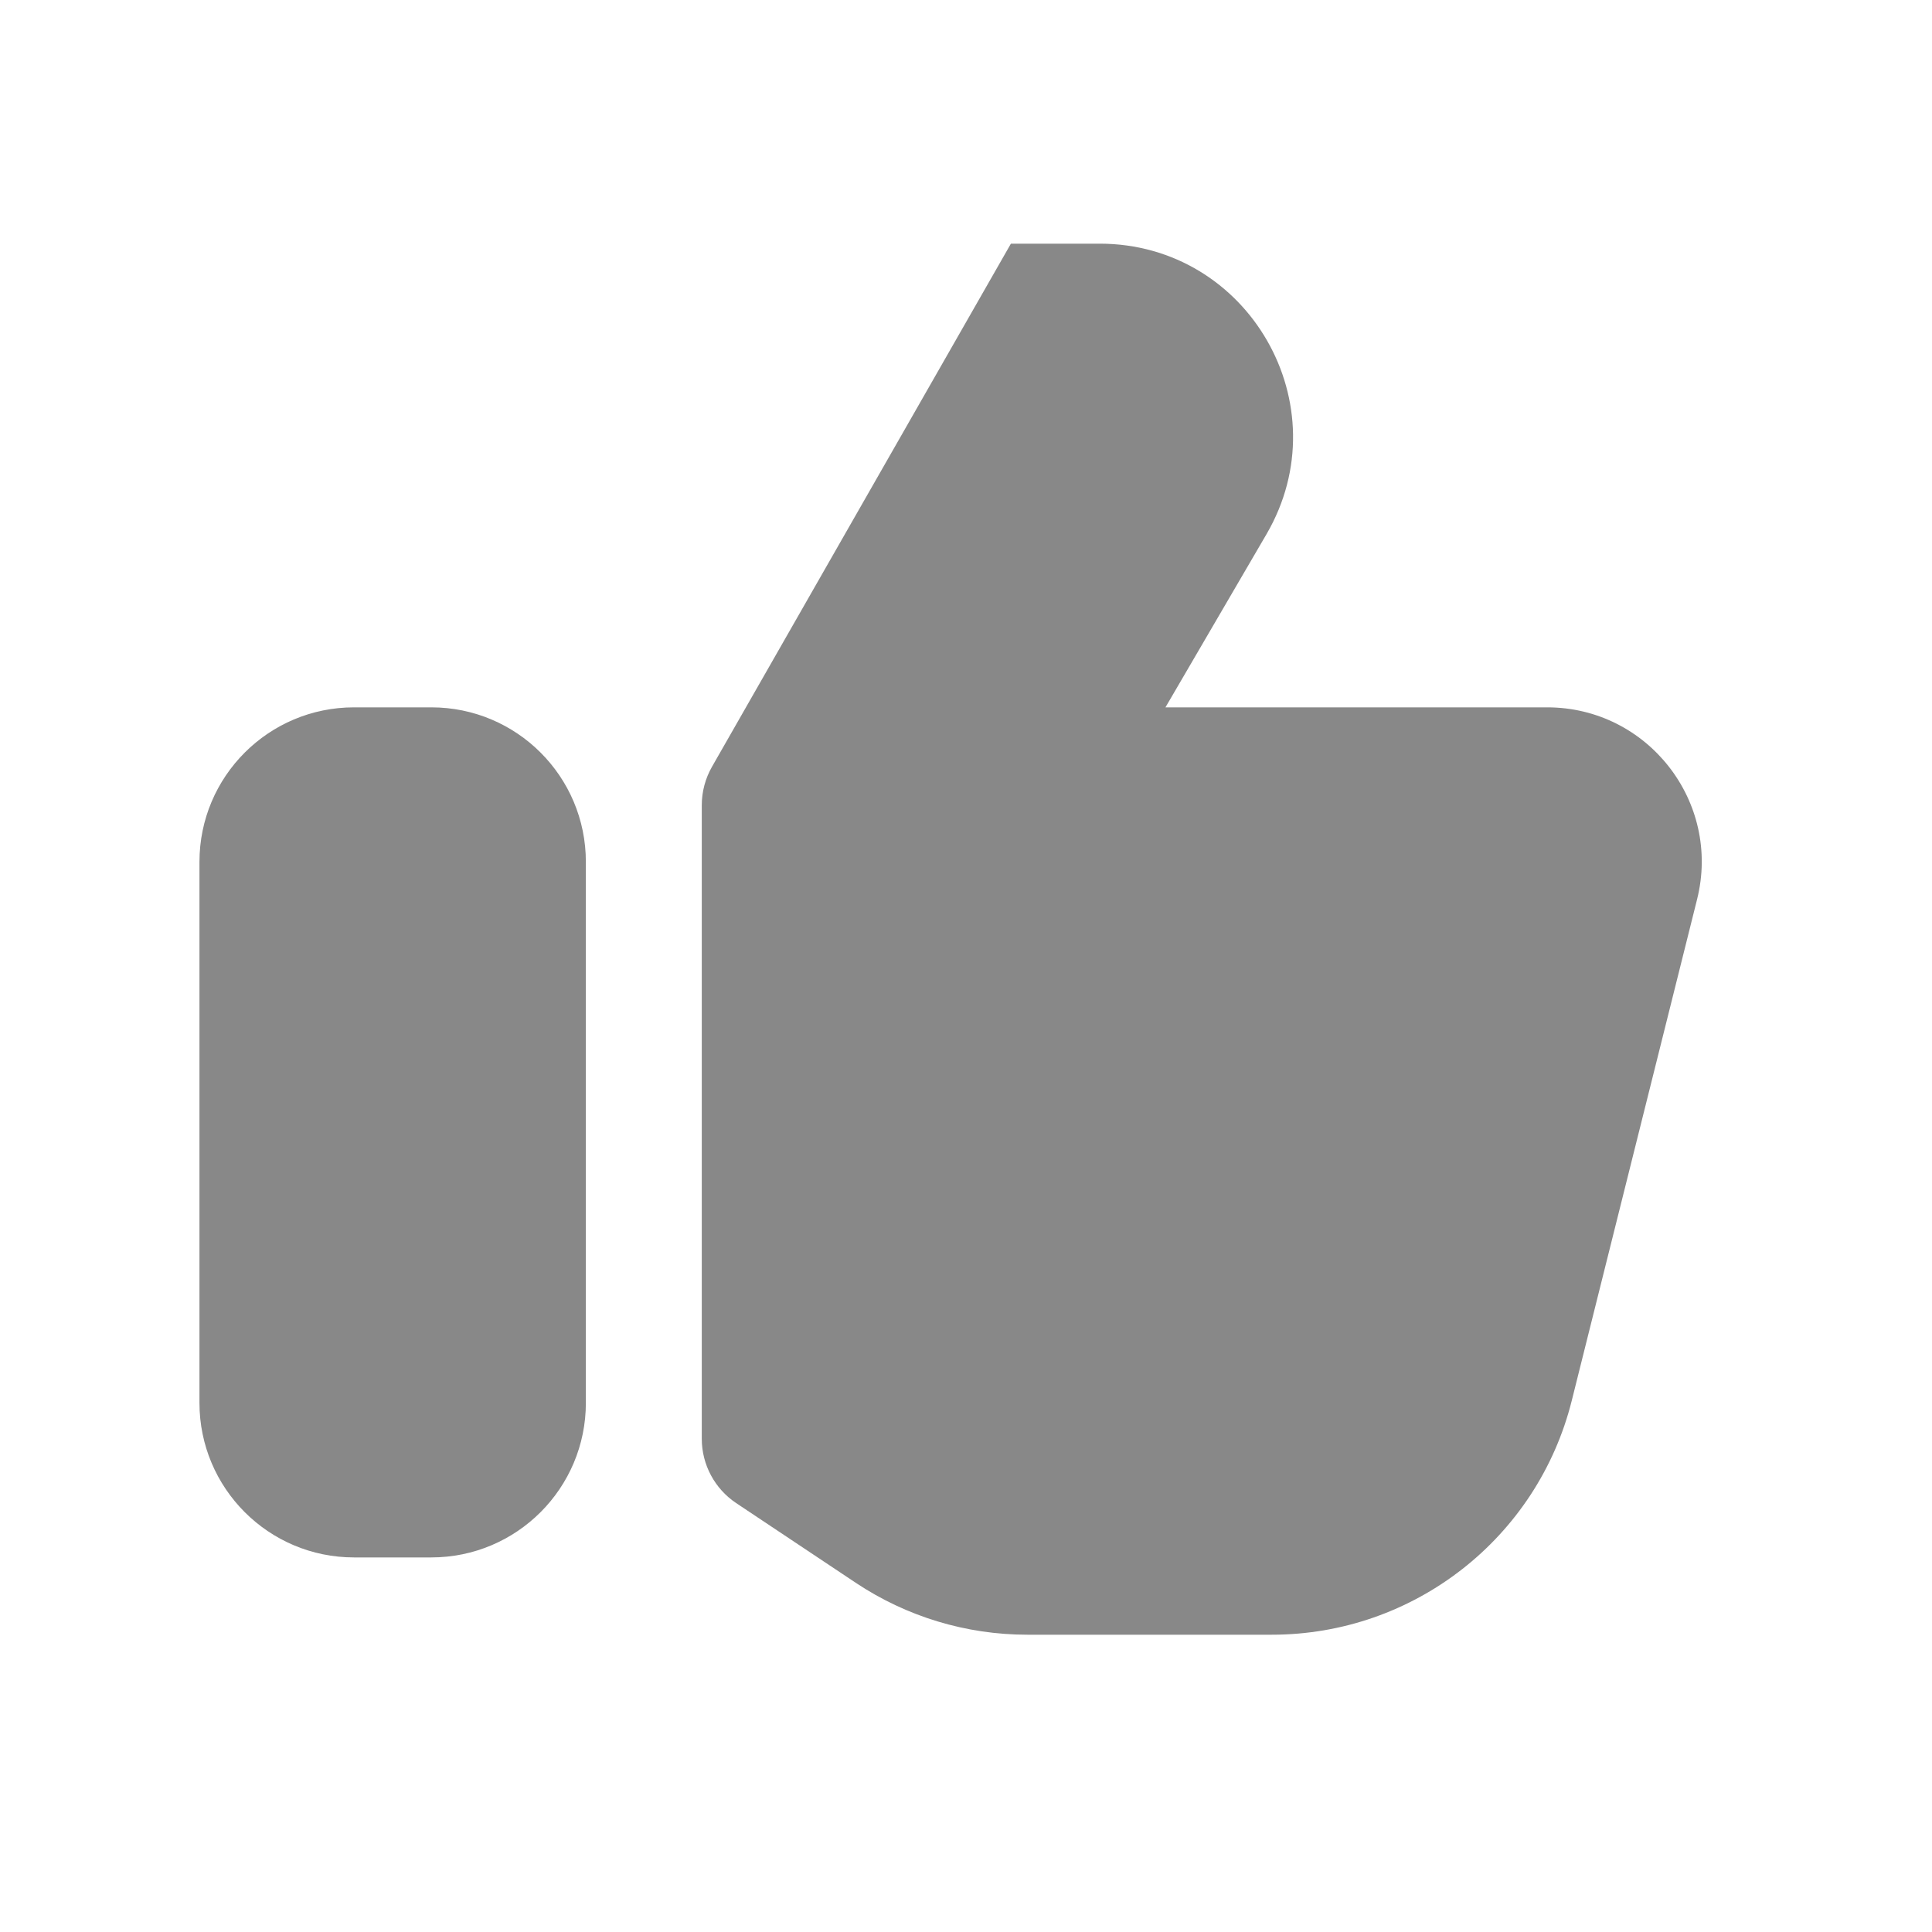
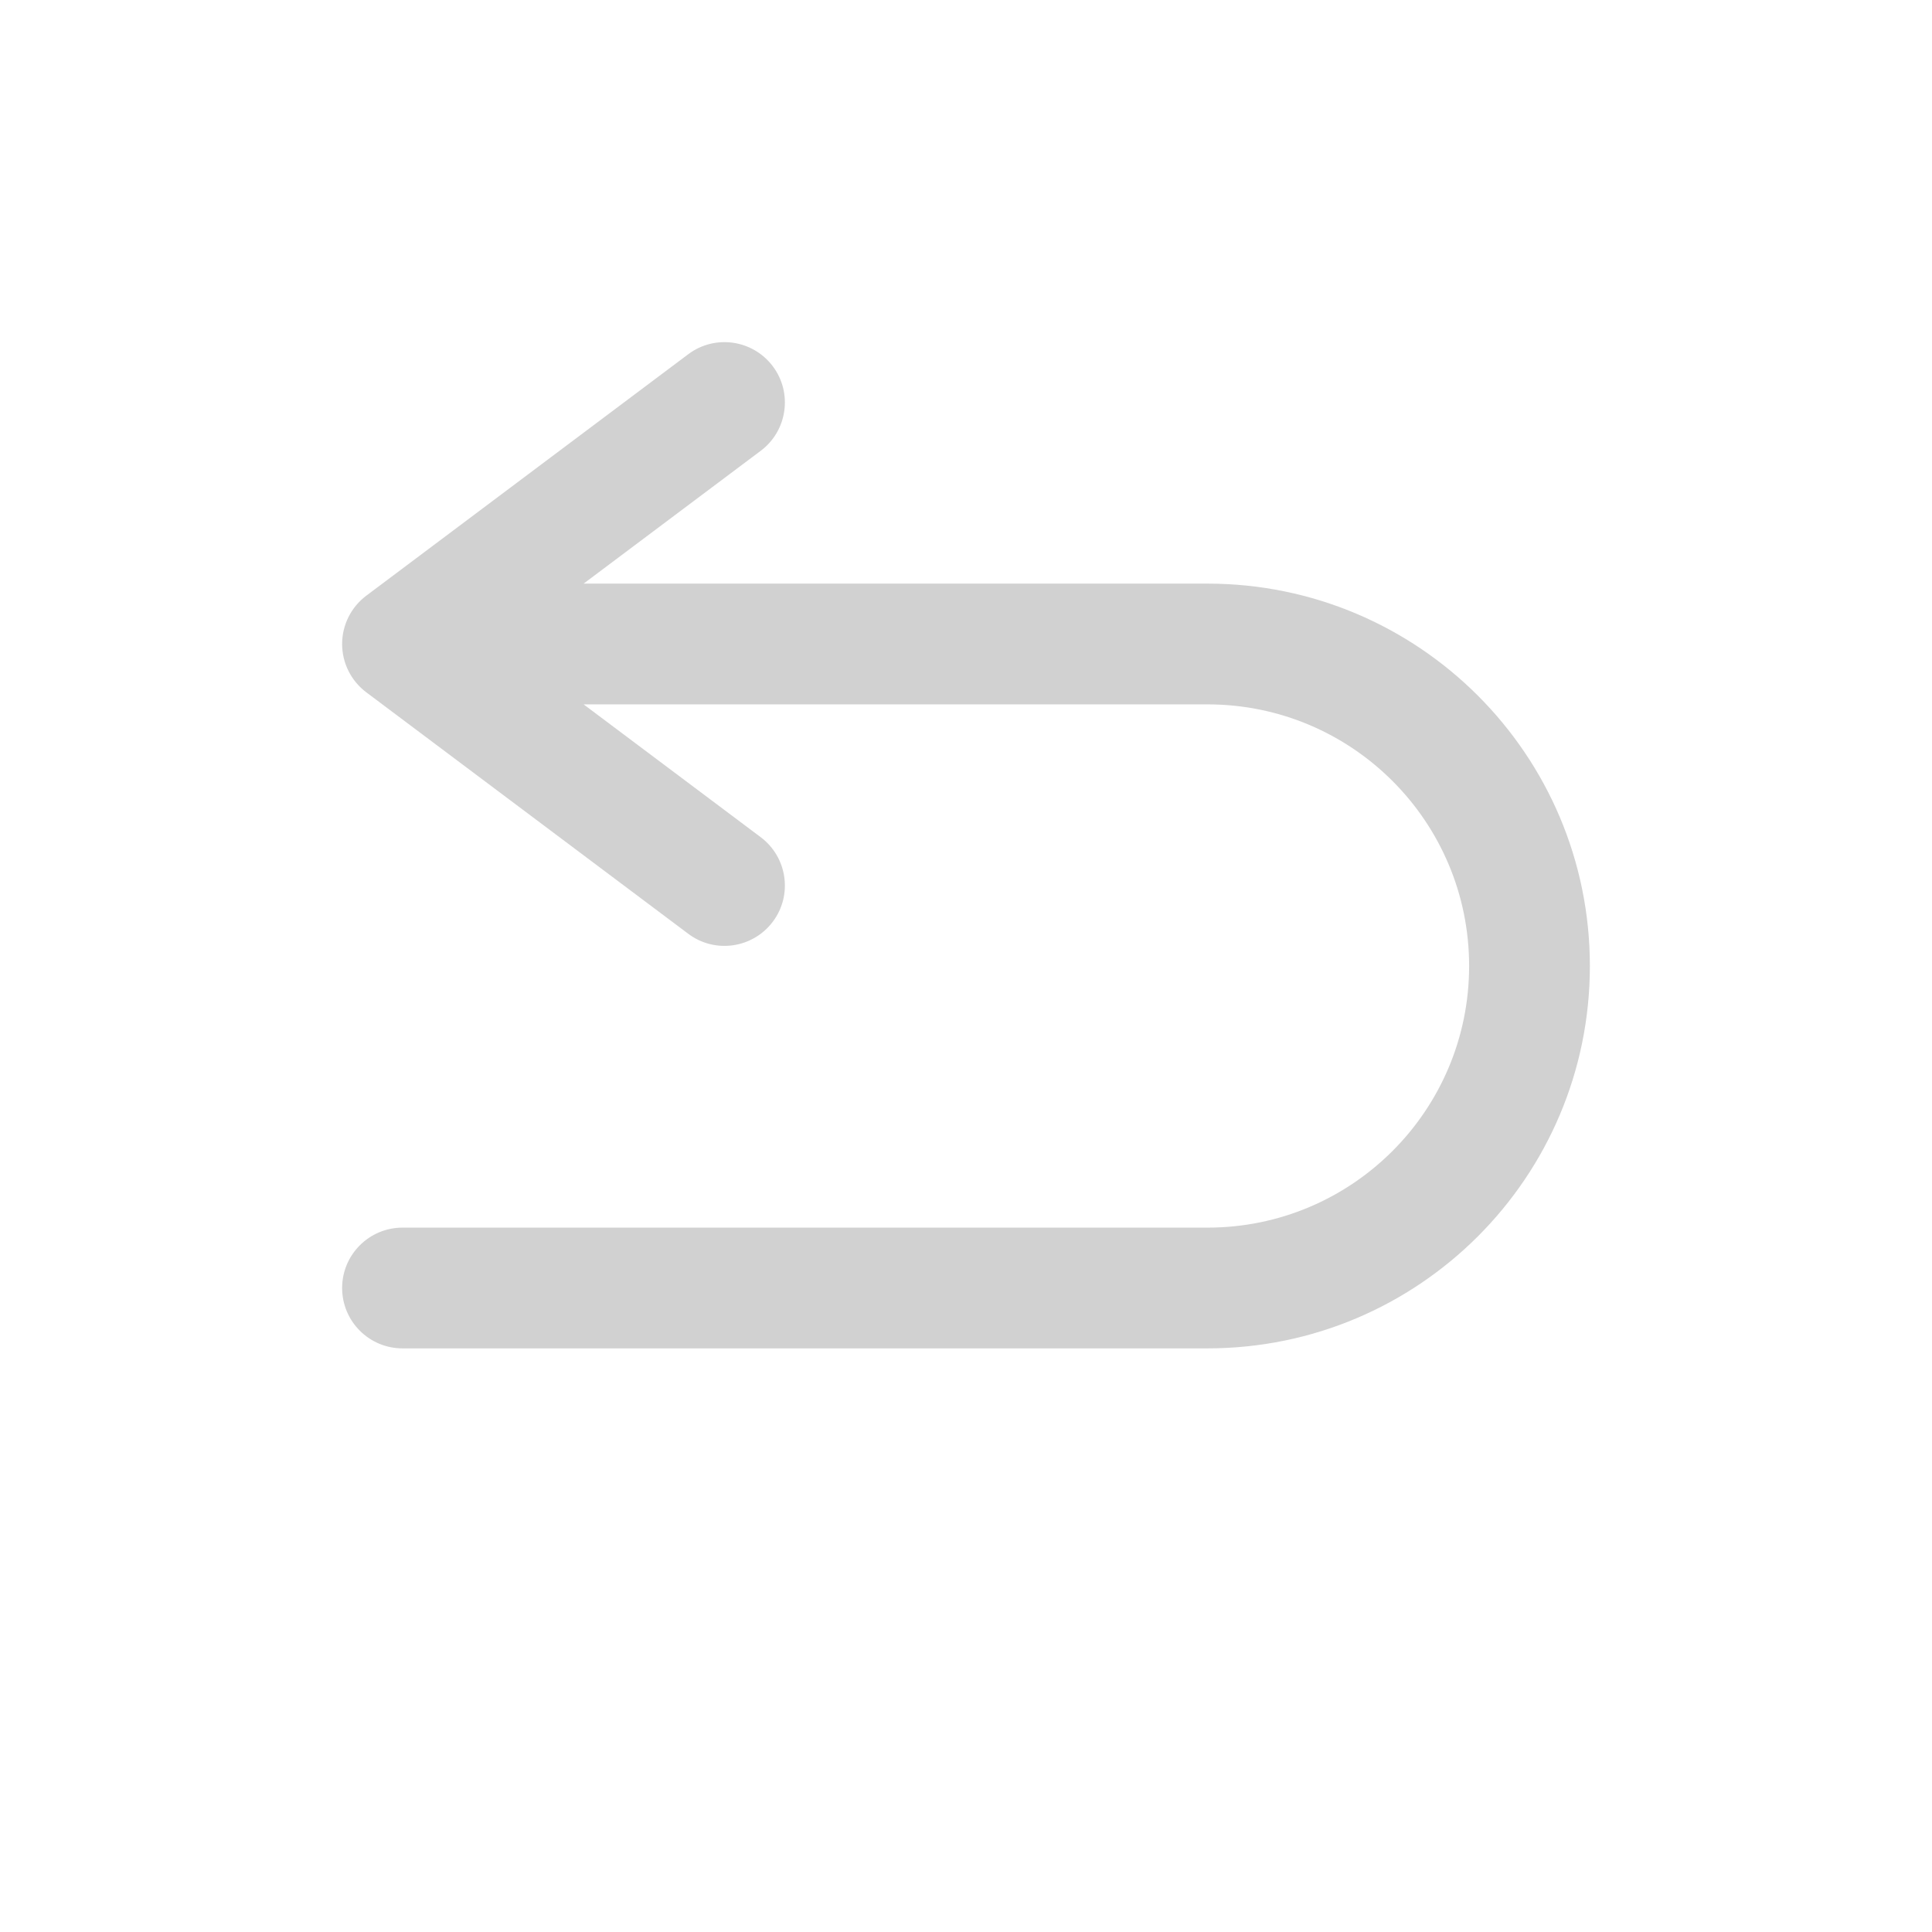
- <svg xmlns="http://www.w3.org/2000/svg" width="25" height="25" viewBox="0 0 25 25" fill="none">
-   <path d="M14.229 3.153C16.158 3.153 17.36 5.246 16.388 6.913L15.081 9.153H20.02C21.321 9.153 22.276 10.376 21.96 11.638L20.339 18.122C19.894 19.903 18.294 21.153 16.458 21.153H13.292C12.502 21.153 11.73 20.919 11.073 20.481L9.526 19.45C9.248 19.264 9.081 18.952 9.081 18.618V10.418C9.081 10.244 9.127 10.073 9.213 9.922L13.081 3.153H14.229ZM5.581 9.153C6.686 9.153 7.581 10.048 7.581 11.153V18.153C7.581 19.257 6.686 20.153 5.581 20.153H4.581C3.476 20.153 2.581 19.257 2.581 18.153V11.153C2.581 10.048 3.476 9.153 4.581 9.153H5.581Z" fill="#888888" />
+ <svg xmlns="http://www.w3.org/2000/svg" width="24" height="24" viewBox="0 0 24 24" fill="none">
+   <path fill-rule="evenodd" clip-rule="evenodd" d="M9.6 4.55C9.351 4.219 8.881 4.152 8.55 4.4L4.55 7.4C4.361 7.542 4.25 7.764 4.25 8C4.25 8.236 4.361 8.458 4.55 8.6L8.55 11.6C8.881 11.849 9.351 11.781 9.6 11.45C9.849 11.119 9.781 10.649 9.45 10.4L7.25 8.75H15C16.795 8.75 18.25 10.205 18.25 12C18.25 13.795 16.795 15.25 15 15.25H5C4.586 15.25 4.25 15.586 4.25 16C4.25 16.414 4.586 16.75 5 16.75H15C17.623 16.75 19.75 14.623 19.75 12C19.75 9.377 17.623 7.25 15 7.25H7.25L9.45 5.6C9.781 5.352 9.849 4.881 9.6 4.55Z" fill="#D1D1D1" />
</svg>
